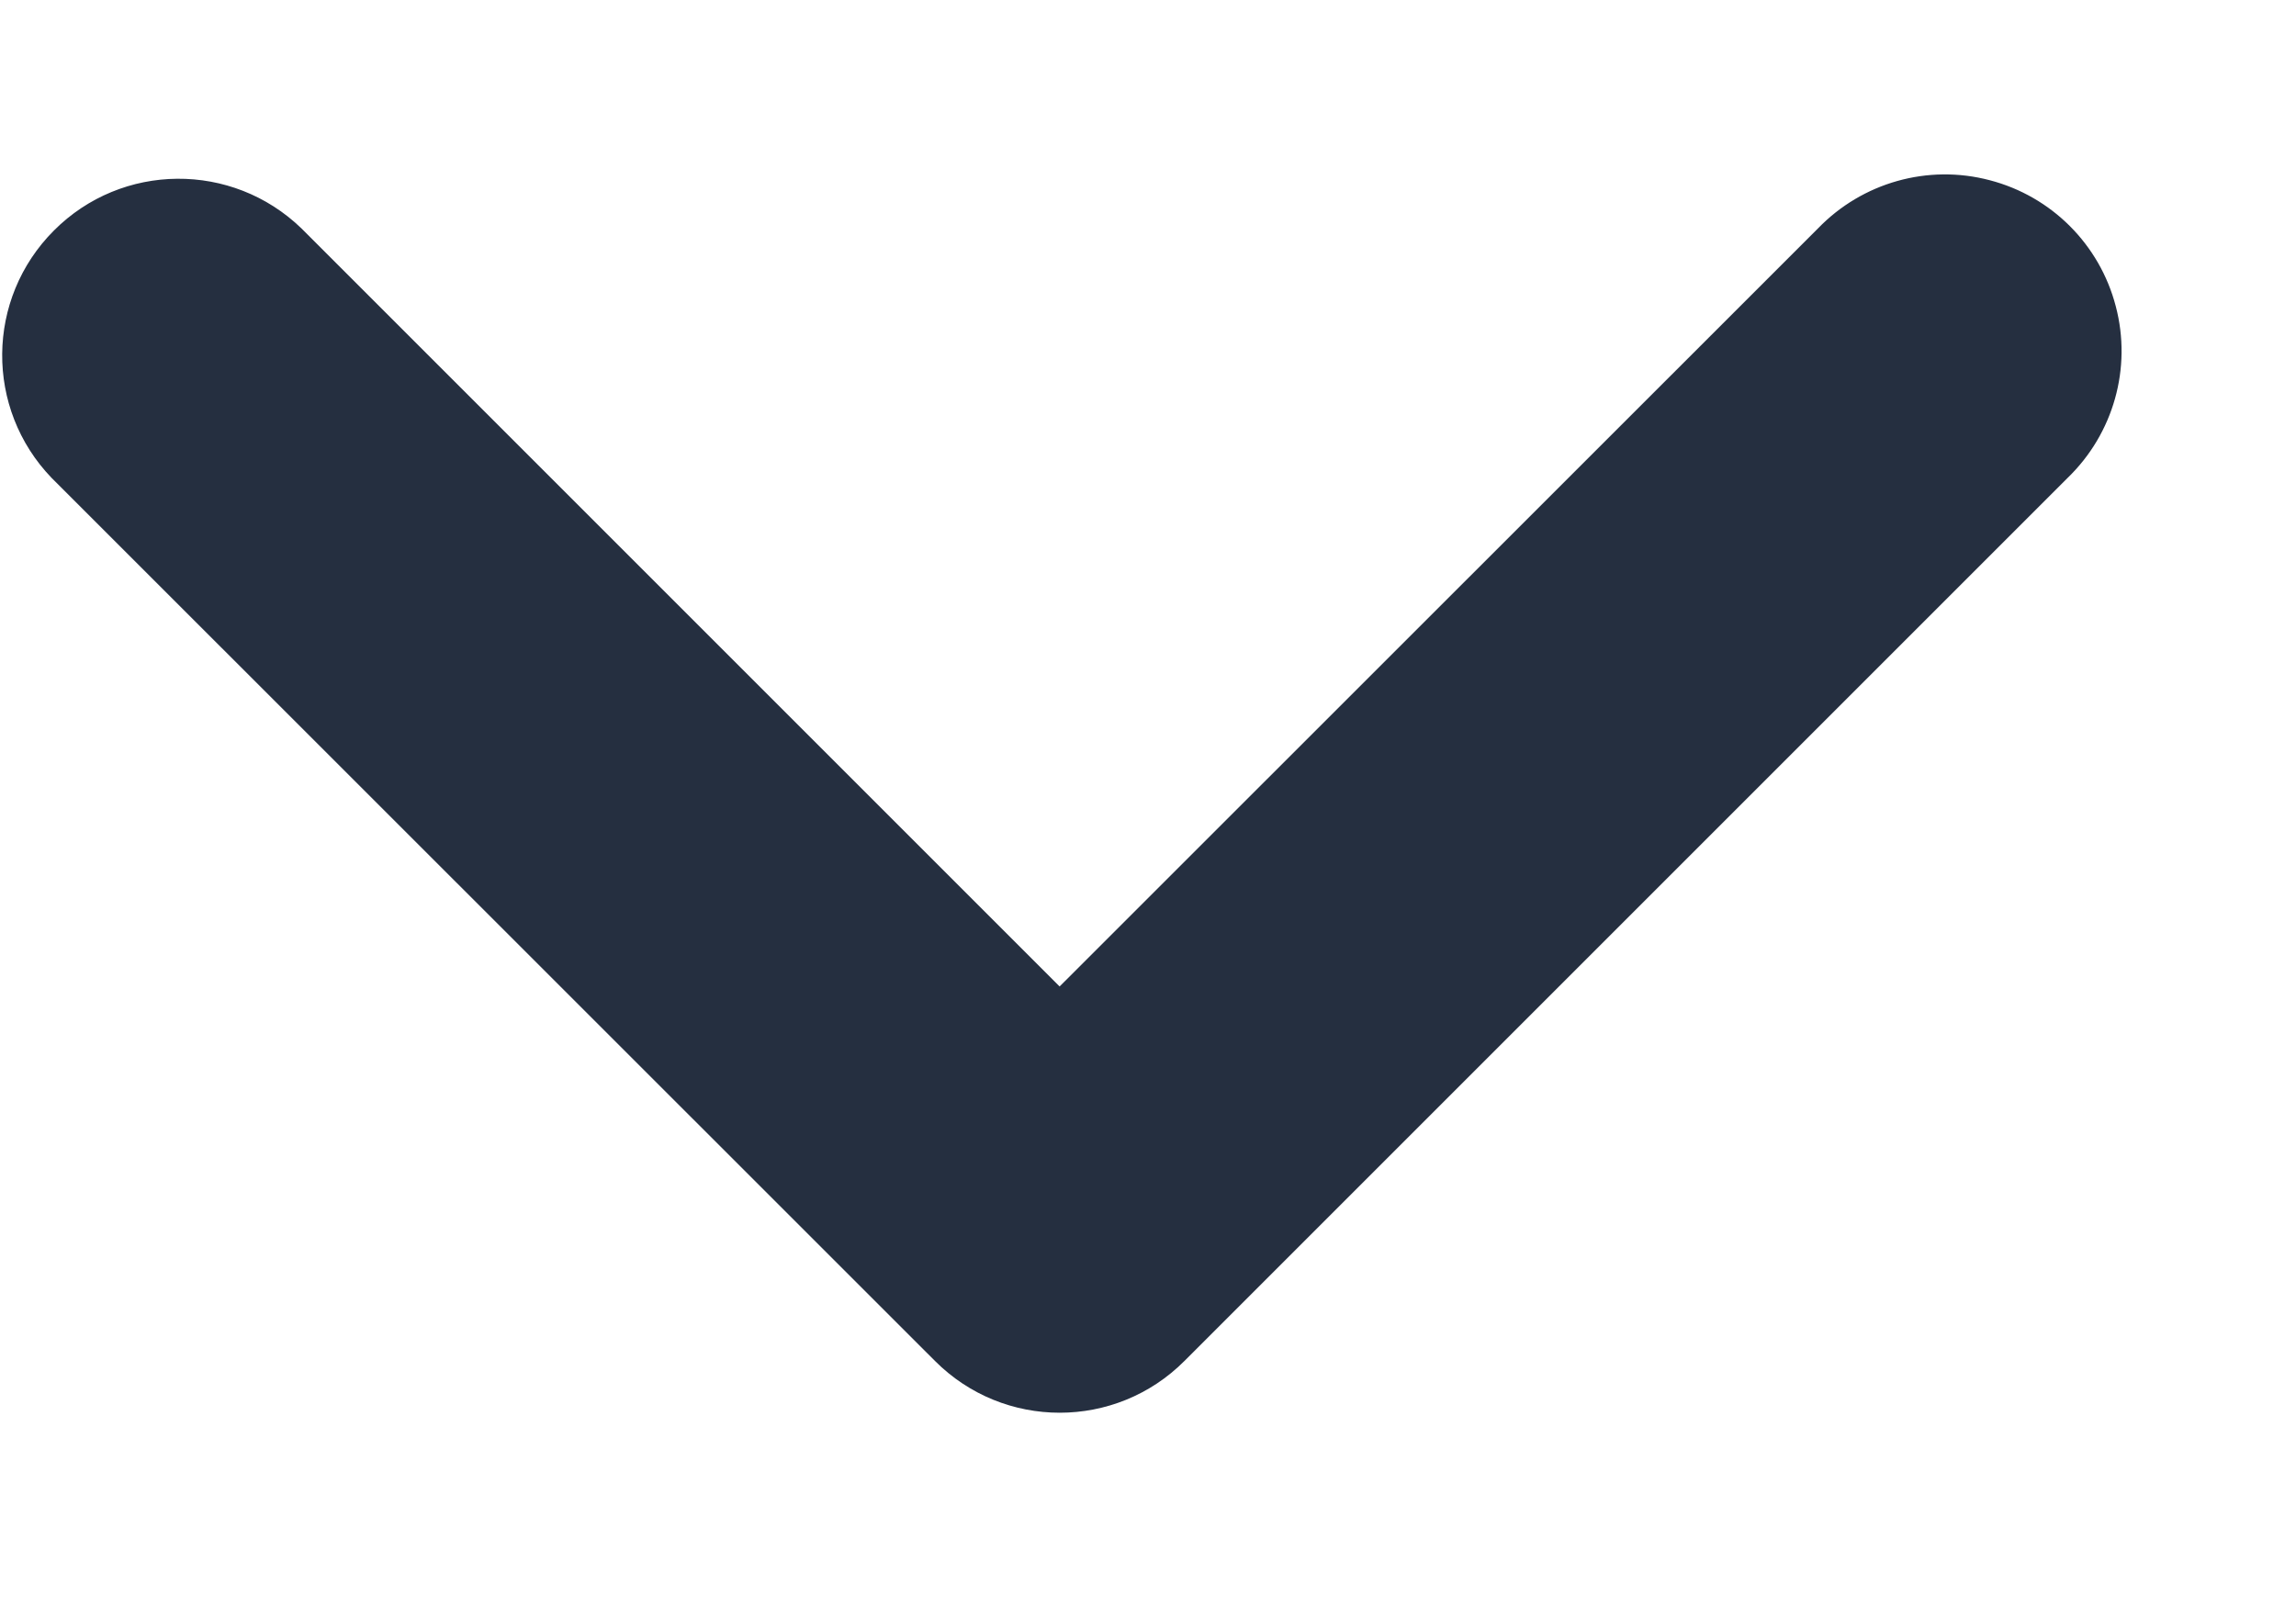
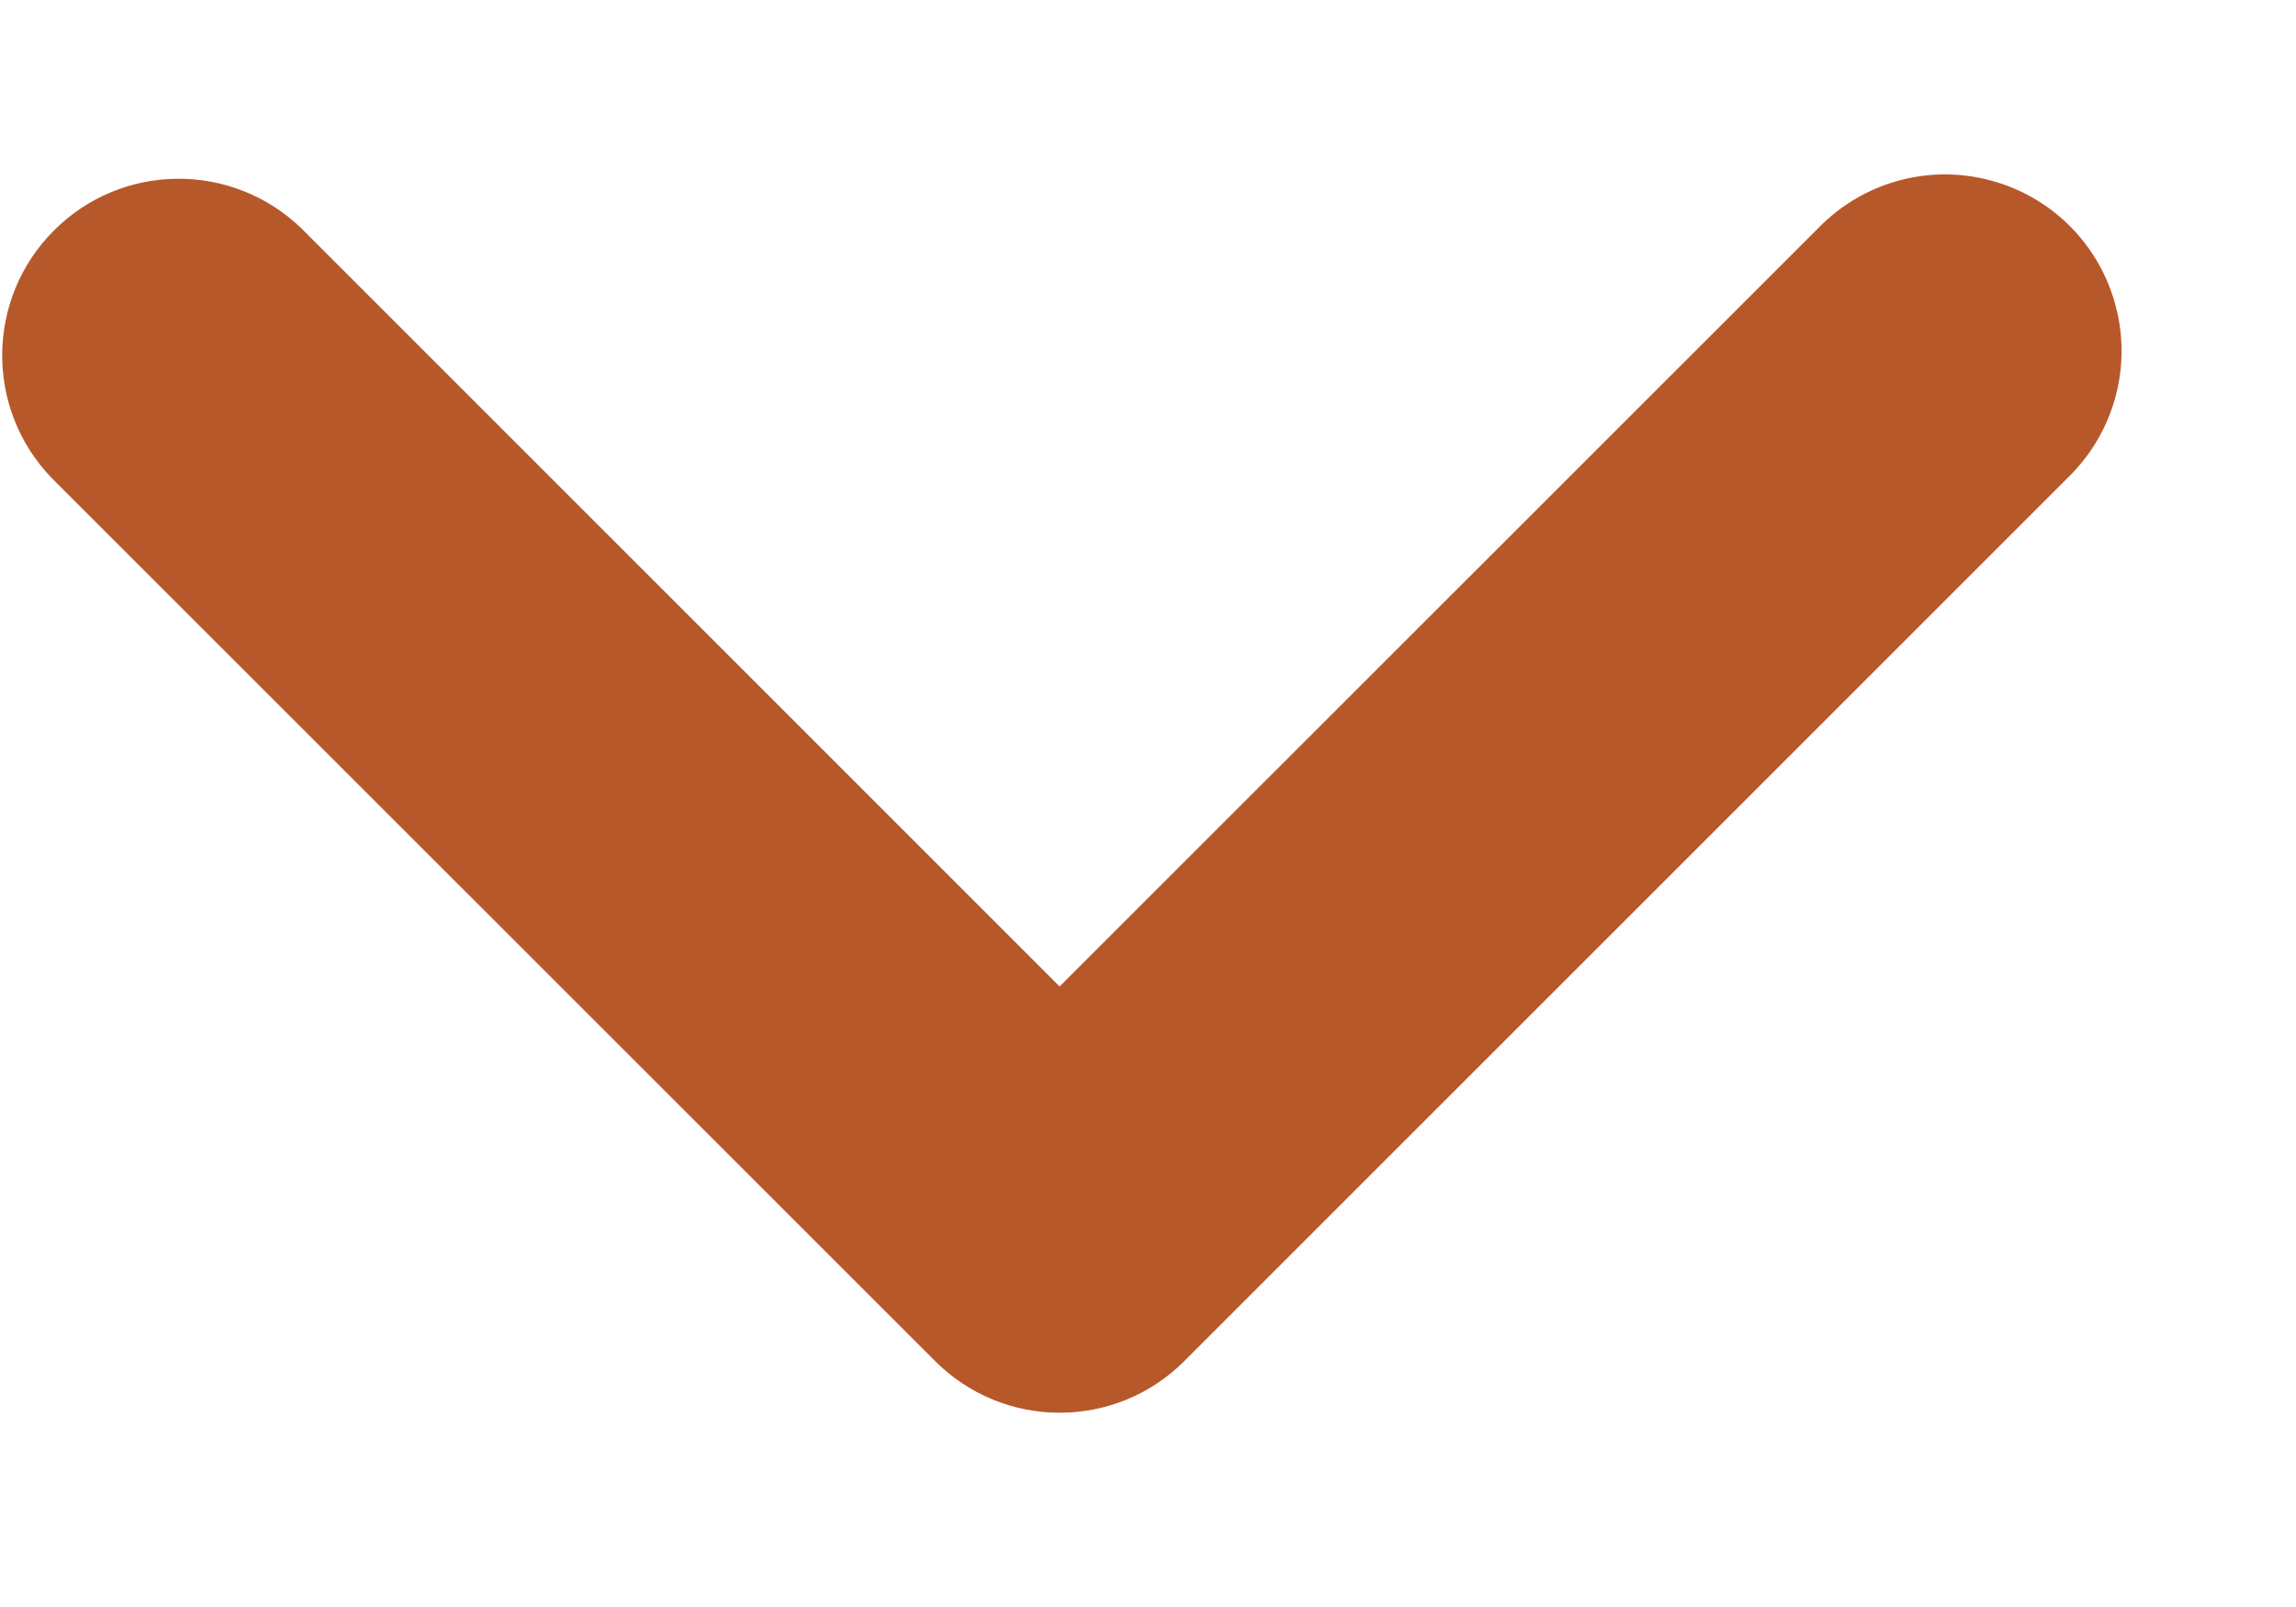
<svg xmlns="http://www.w3.org/2000/svg" width="10px" height="7px" viewBox="0 0 10 7" version="1.1">
  <g id="Page-1" stroke="none" stroke-width="1" fill="none" fill-rule="evenodd">
-     <g id="2" transform="translate(-938, -135)" fill="#252f40" fill-rule="nonzero">
+     <g id="2" transform="translate(-938, -135)" fill="#B7582A" fill-rule="nonzero">
      <g id="down-arrow" transform="translate(938, 135)">
        <path d="M7.918,0.995 L4.615,4.297 L1.313,0.995 C1.011,0.703 0.531,0.707 0.235,1.004 C-0.062,1.301 -0.066,1.78 0.225,2.082 L4.072,5.928 C4.372,6.229 4.859,6.229 5.159,5.928 L9.005,2.082 C9.205,1.889 9.286,1.603 9.215,1.334 C9.145,1.065 8.935,0.855 8.666,0.785 C8.397,0.714 8.111,0.795 7.918,0.995 Z" id="Path" />
      </g>
    </g>
  </g>
</svg>
